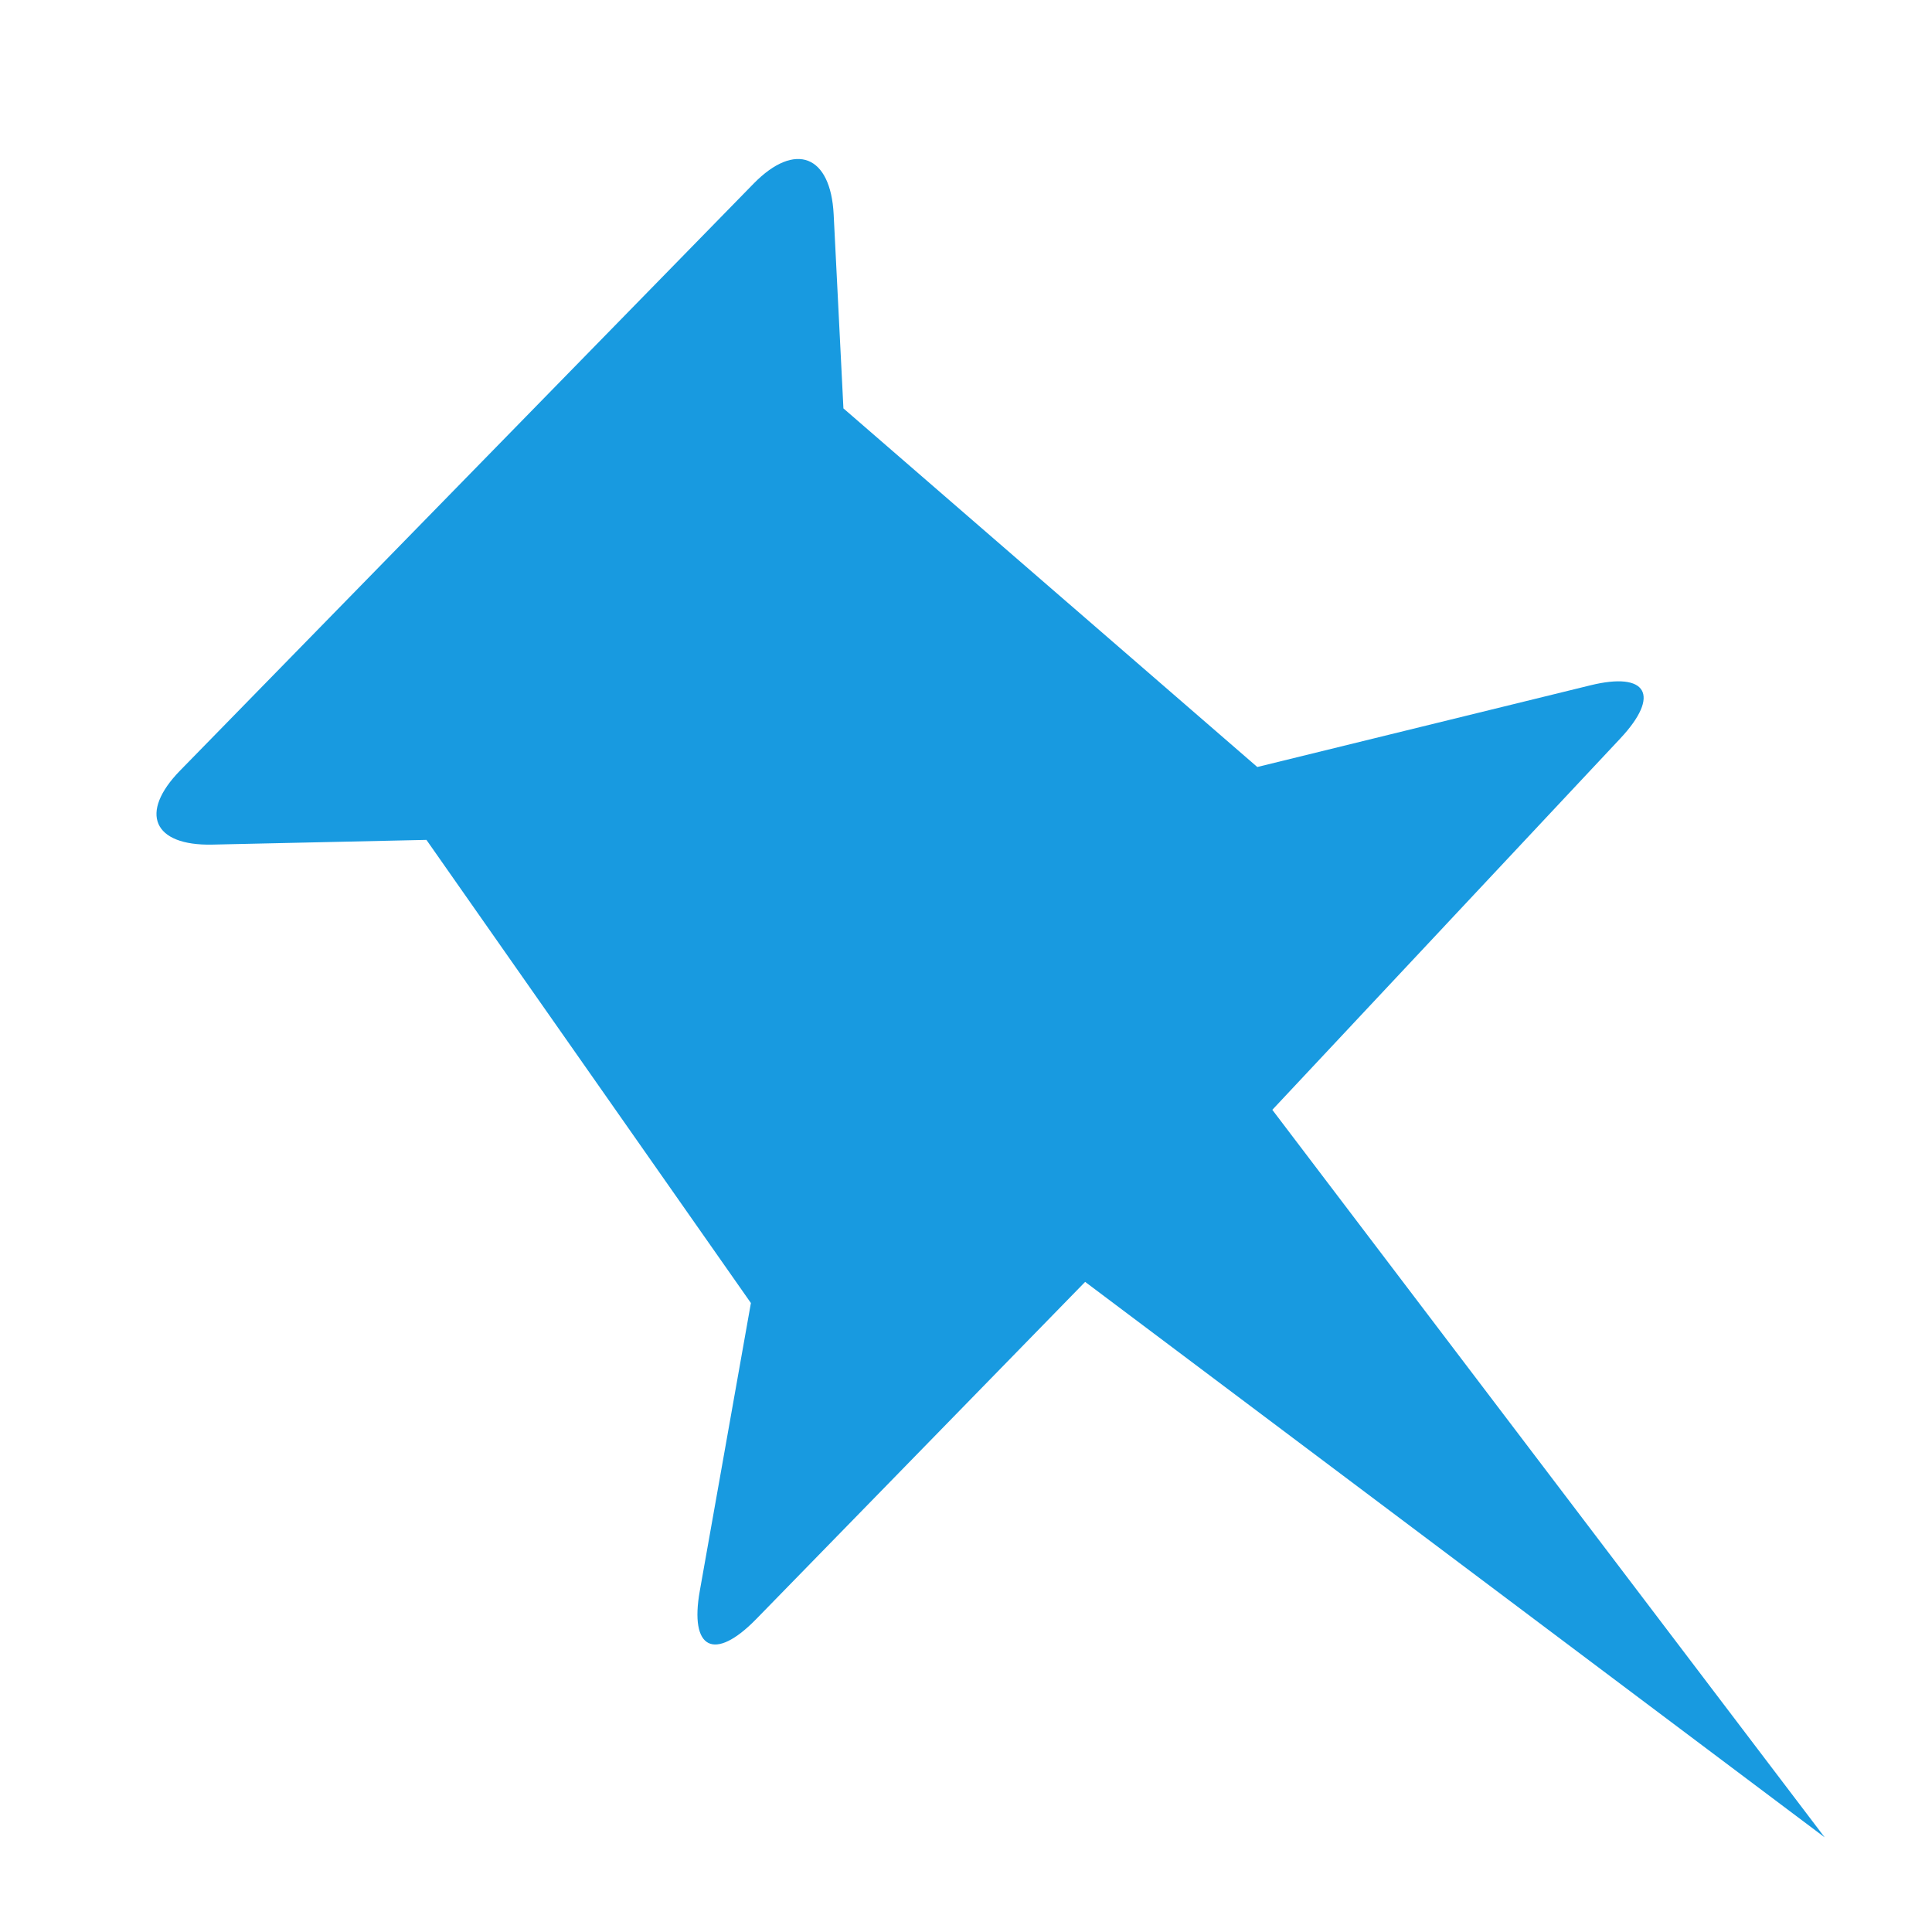
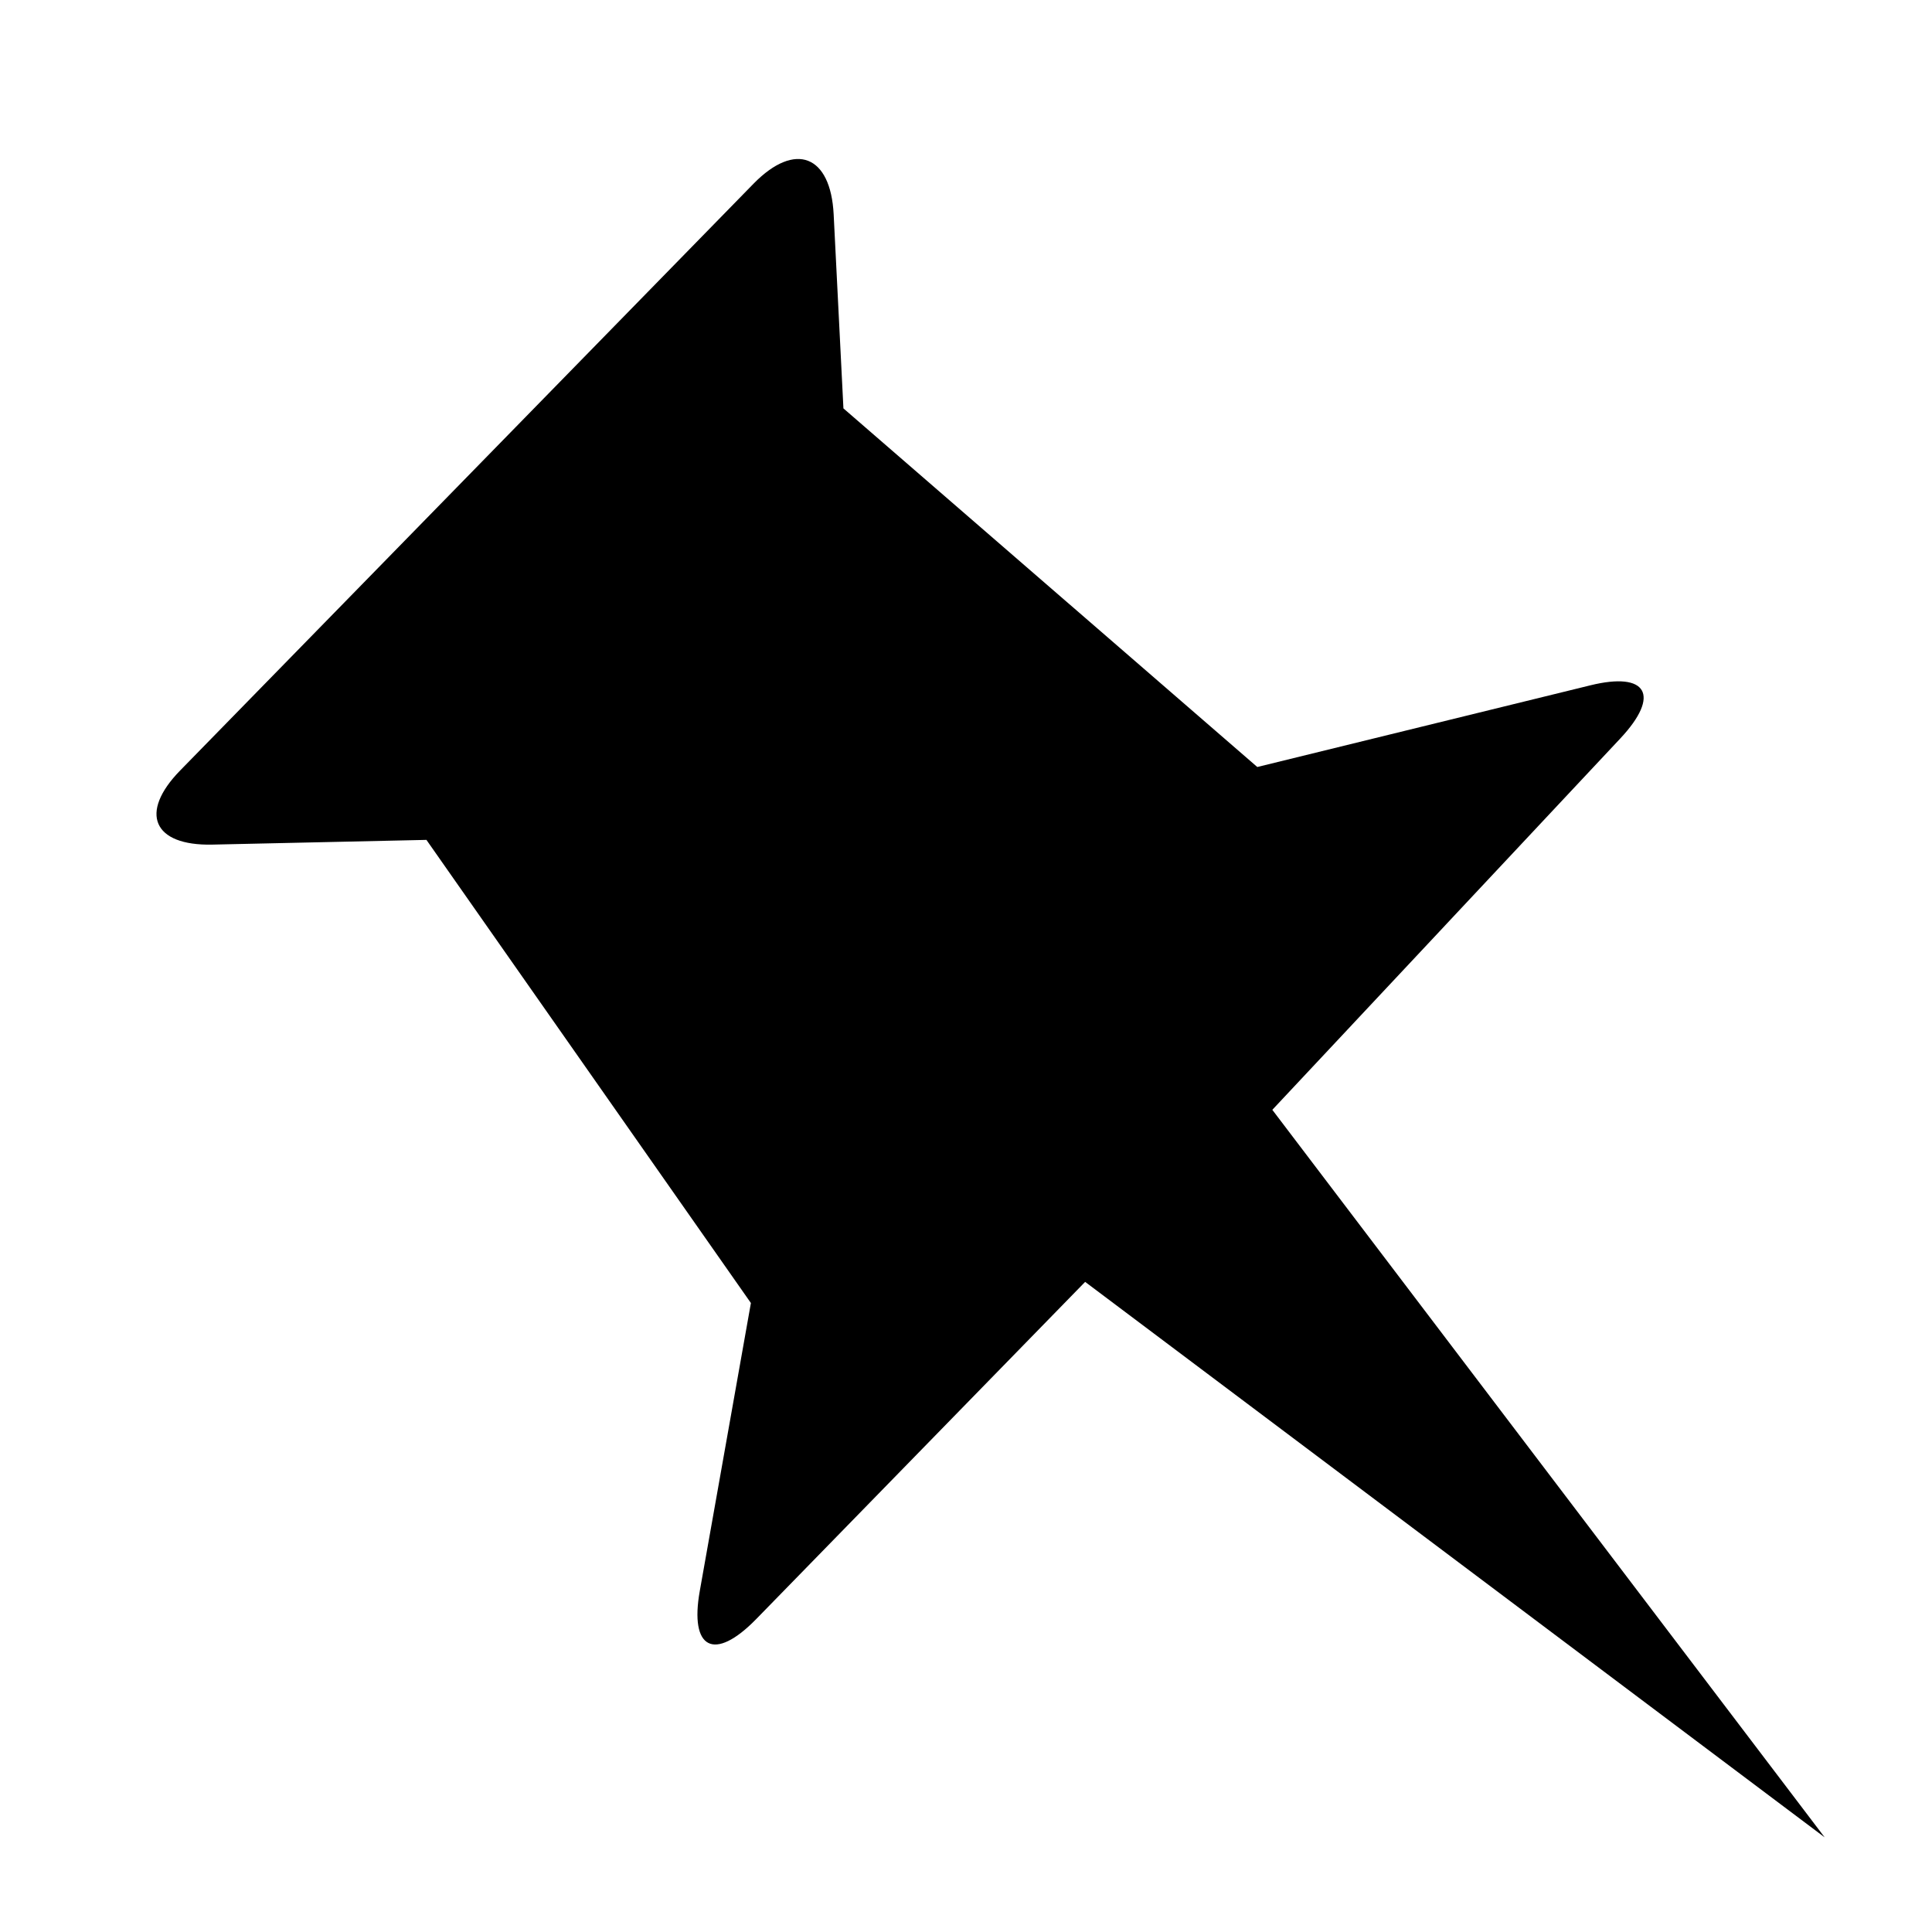
<svg xmlns="http://www.w3.org/2000/svg" width="18px" height="18px" viewBox="0 0 18 18" version="1.1">
  <defs />
  <g id="Page-1" stroke="none" stroke-width="1" fill="none" fill-rule="evenodd">
-     <g id="pin" fill="#189AE0">
+     <g id="pin" fill="#000000">
      <path d="M11.854,10.34 L15.097,6.879 C15.474,6.476 15.345,6.255 14.817,6.385 L11.714,7.146 L7.858,3.805 L7.767,1.997 C7.739,1.446 7.41,1.314 7.021,1.711 L1.678,7.179 C1.294,7.572 1.424,7.881 1.978,7.869 L3.973,7.825 L6.996,12.14 L6.52,14.821 C6.423,15.363 6.653,15.486 7.045,15.085 L10.11,11.943 L17,17.118 L11.854,10.34 Z" id="Pinboard-Copy" />
    </g>
  </g>
</svg>
